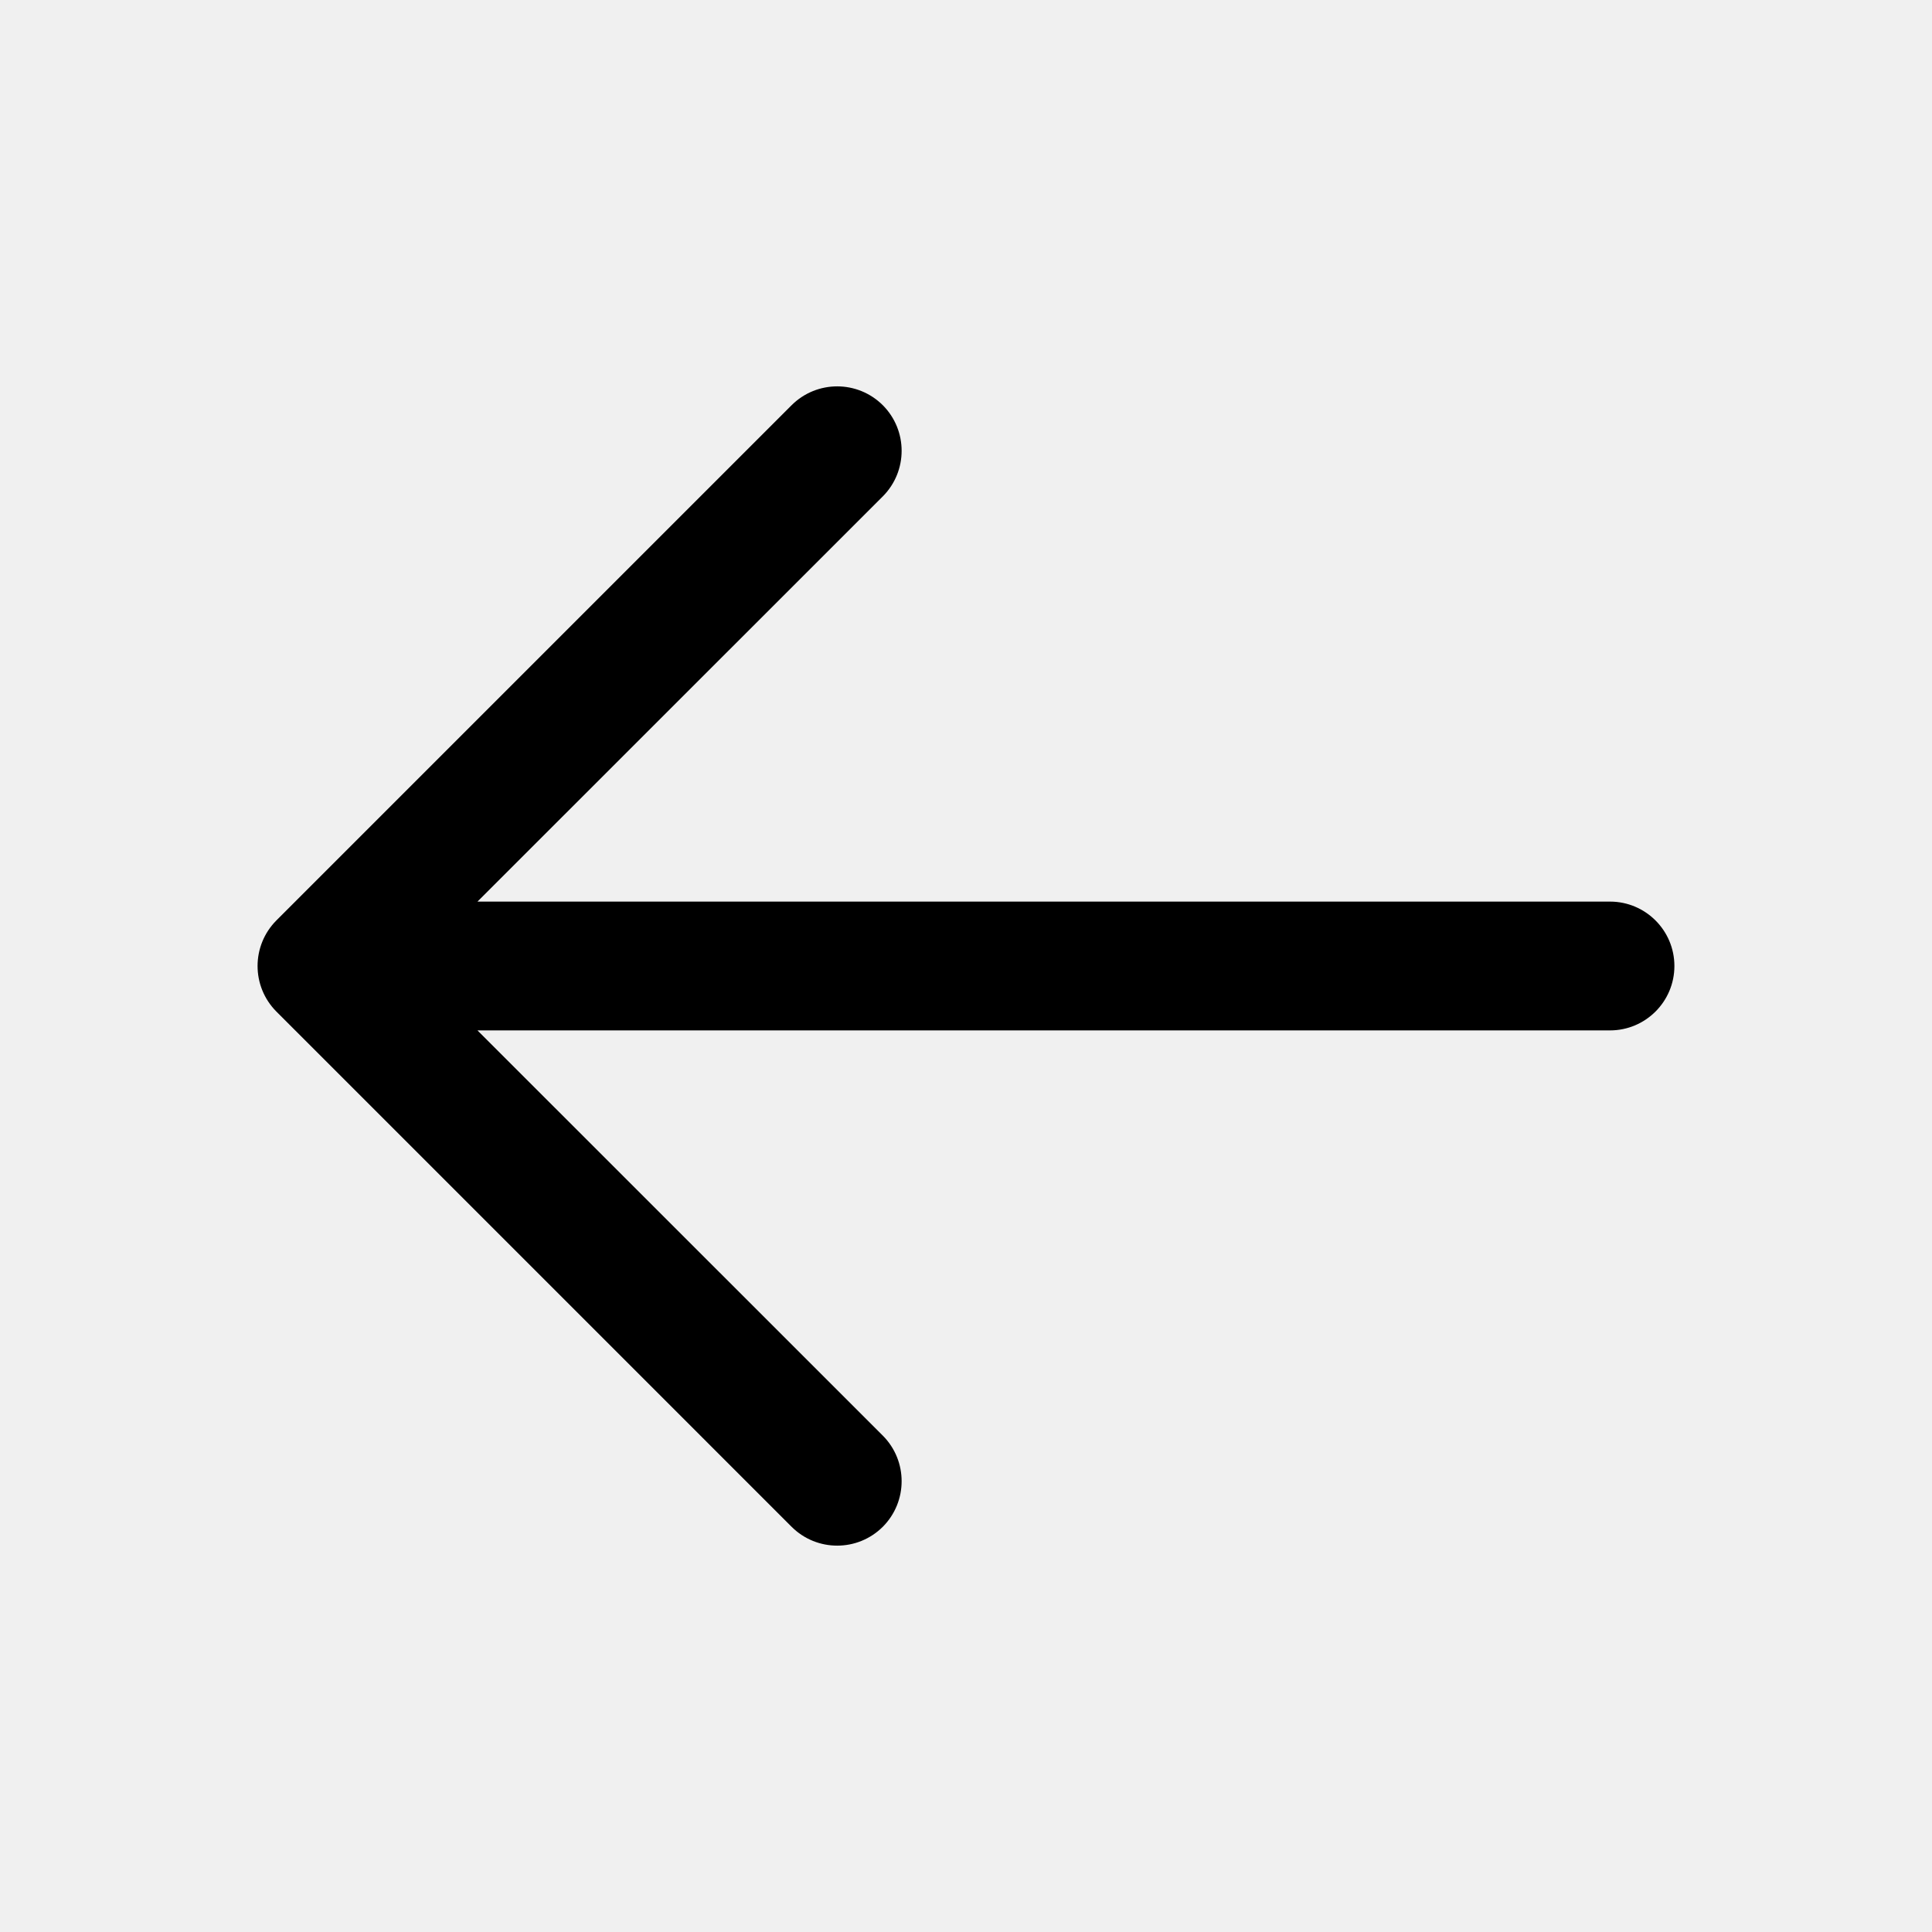
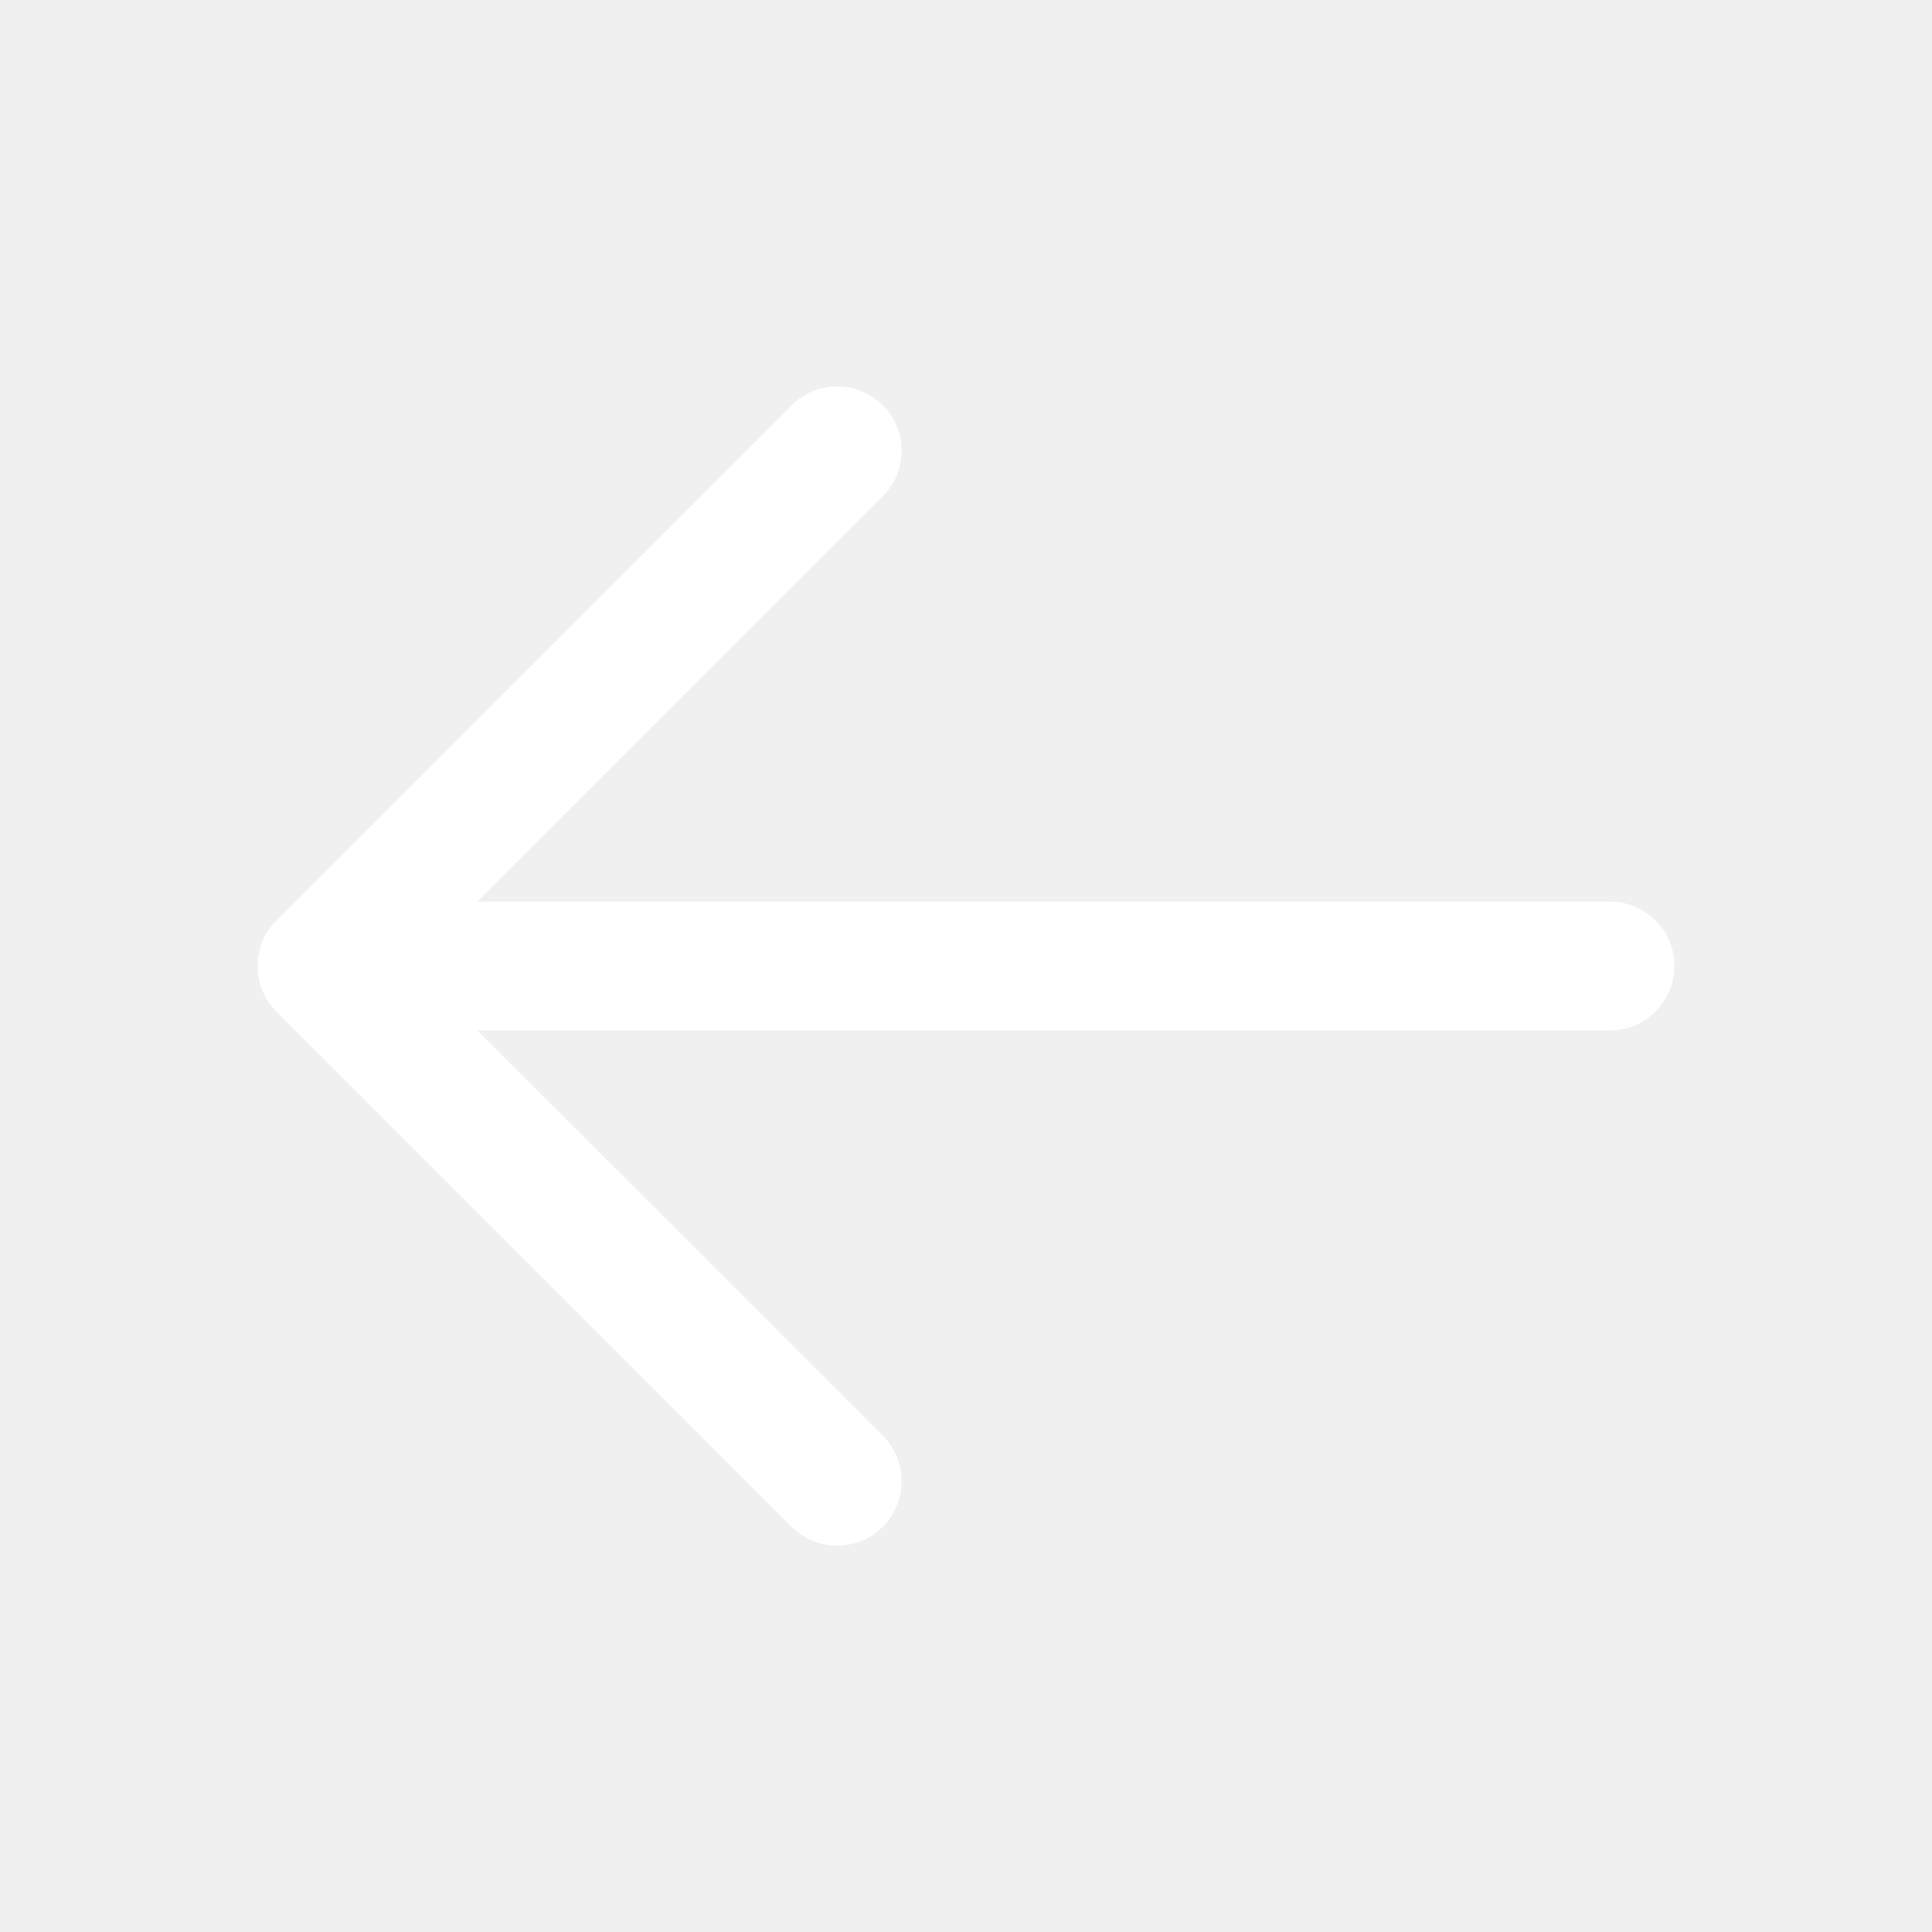
- <svg xmlns="http://www.w3.org/2000/svg" width="15" height="15" viewBox="0 0 15 15" fill="none">
-   <path fill-rule="evenodd" clip-rule="evenodd" d="M6.854 3.146C7.049 3.342 7.049 3.658 6.854 3.854L3.707 7H12.5C12.776 7 13 7.224 13 7.5C13 7.776 12.776 8 12.5 8H3.707L6.854 11.146C7.049 11.342 7.049 11.658 6.854 11.854C6.658 12.049 6.342 12.049 6.146 11.854L2.146 7.854C1.951 7.658 1.951 7.342 2.146 7.146L6.146 3.146C6.342 2.951 6.658 2.951 6.854 3.146Z" fill="currentColor" />
+ <svg xmlns="http://www.w3.org/2000/svg" width="15" height="15" viewBox="0 0 15 15" fill="#FFF">
+   <path fill-rule="evenodd" clip-rule="evenodd" d="M6.854 3.146C7.049 3.342 7.049 3.658 6.854 3.854L3.707 7H12.5C12.776 7 13 7.224 13 7.5C13 7.776 12.776 8 12.5 8H3.707L6.854 11.146C7.049 11.342 7.049 11.658 6.854 11.854C6.658 12.049 6.342 12.049 6.146 11.854L2.146 7.854C1.951 7.658 1.951 7.342 2.146 7.146L6.146 3.146C6.342 2.951 6.658 2.951 6.854 3.146Z" fill="#FFF" />
</svg>
